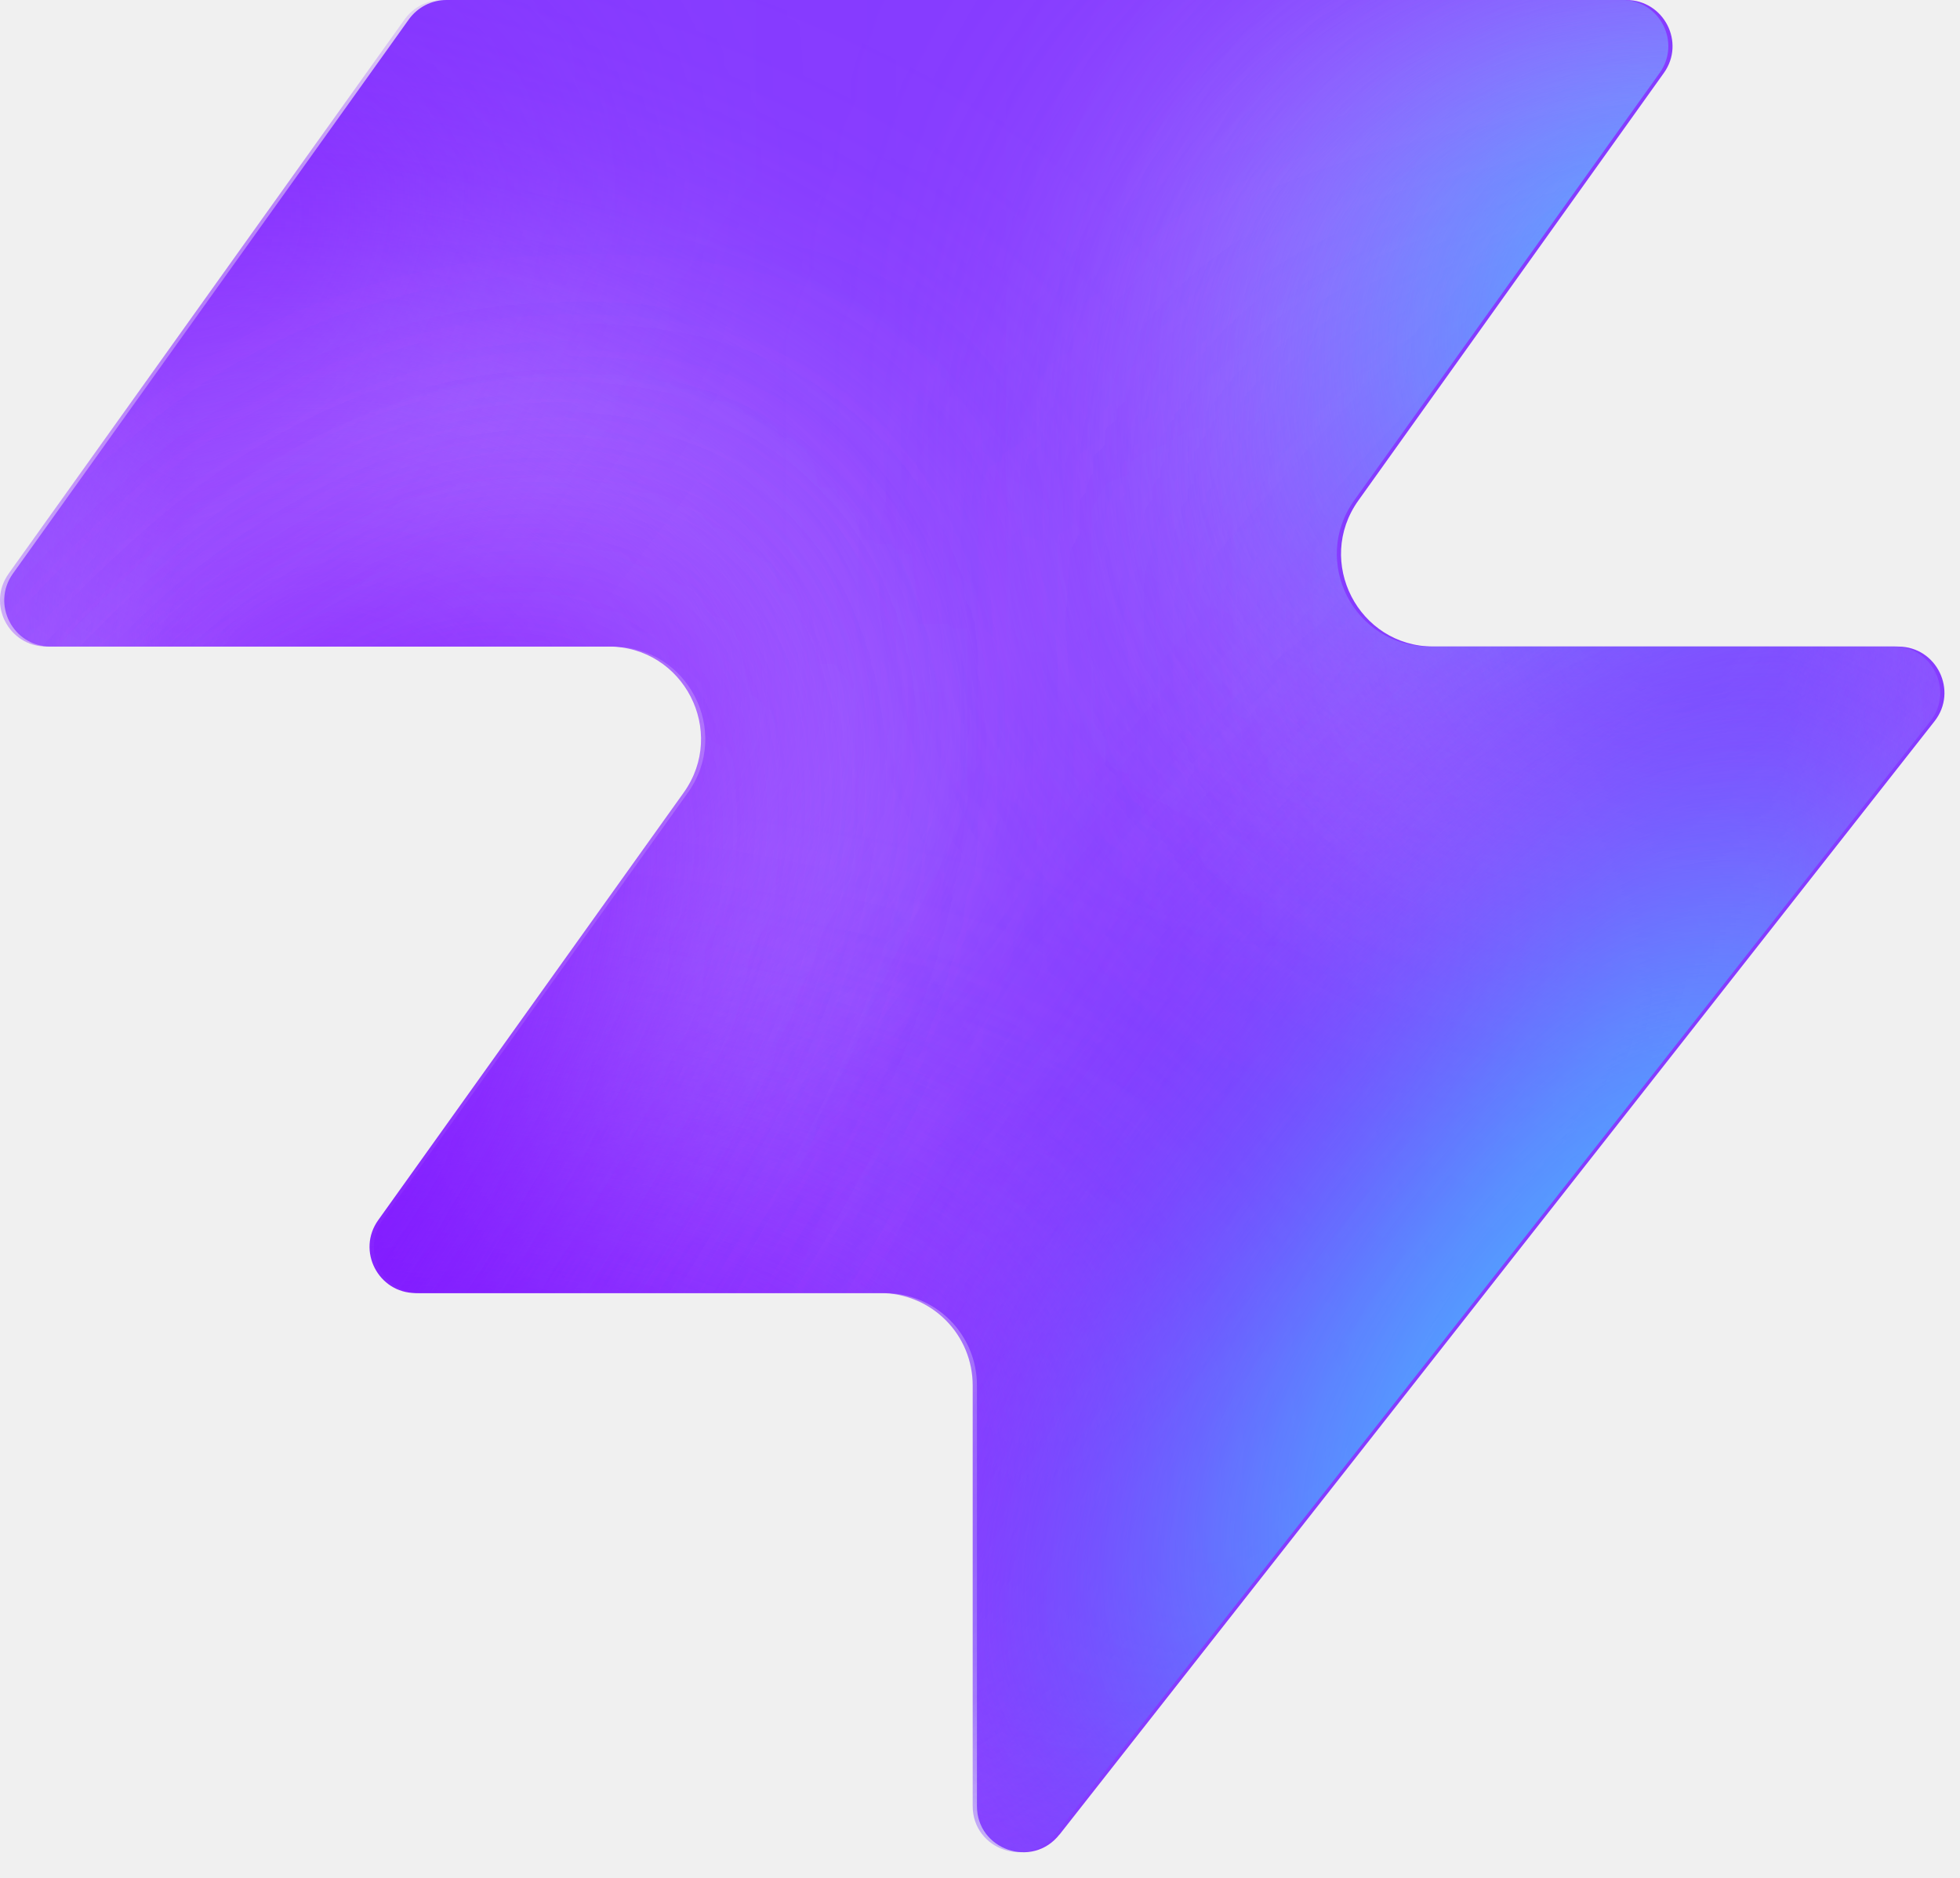
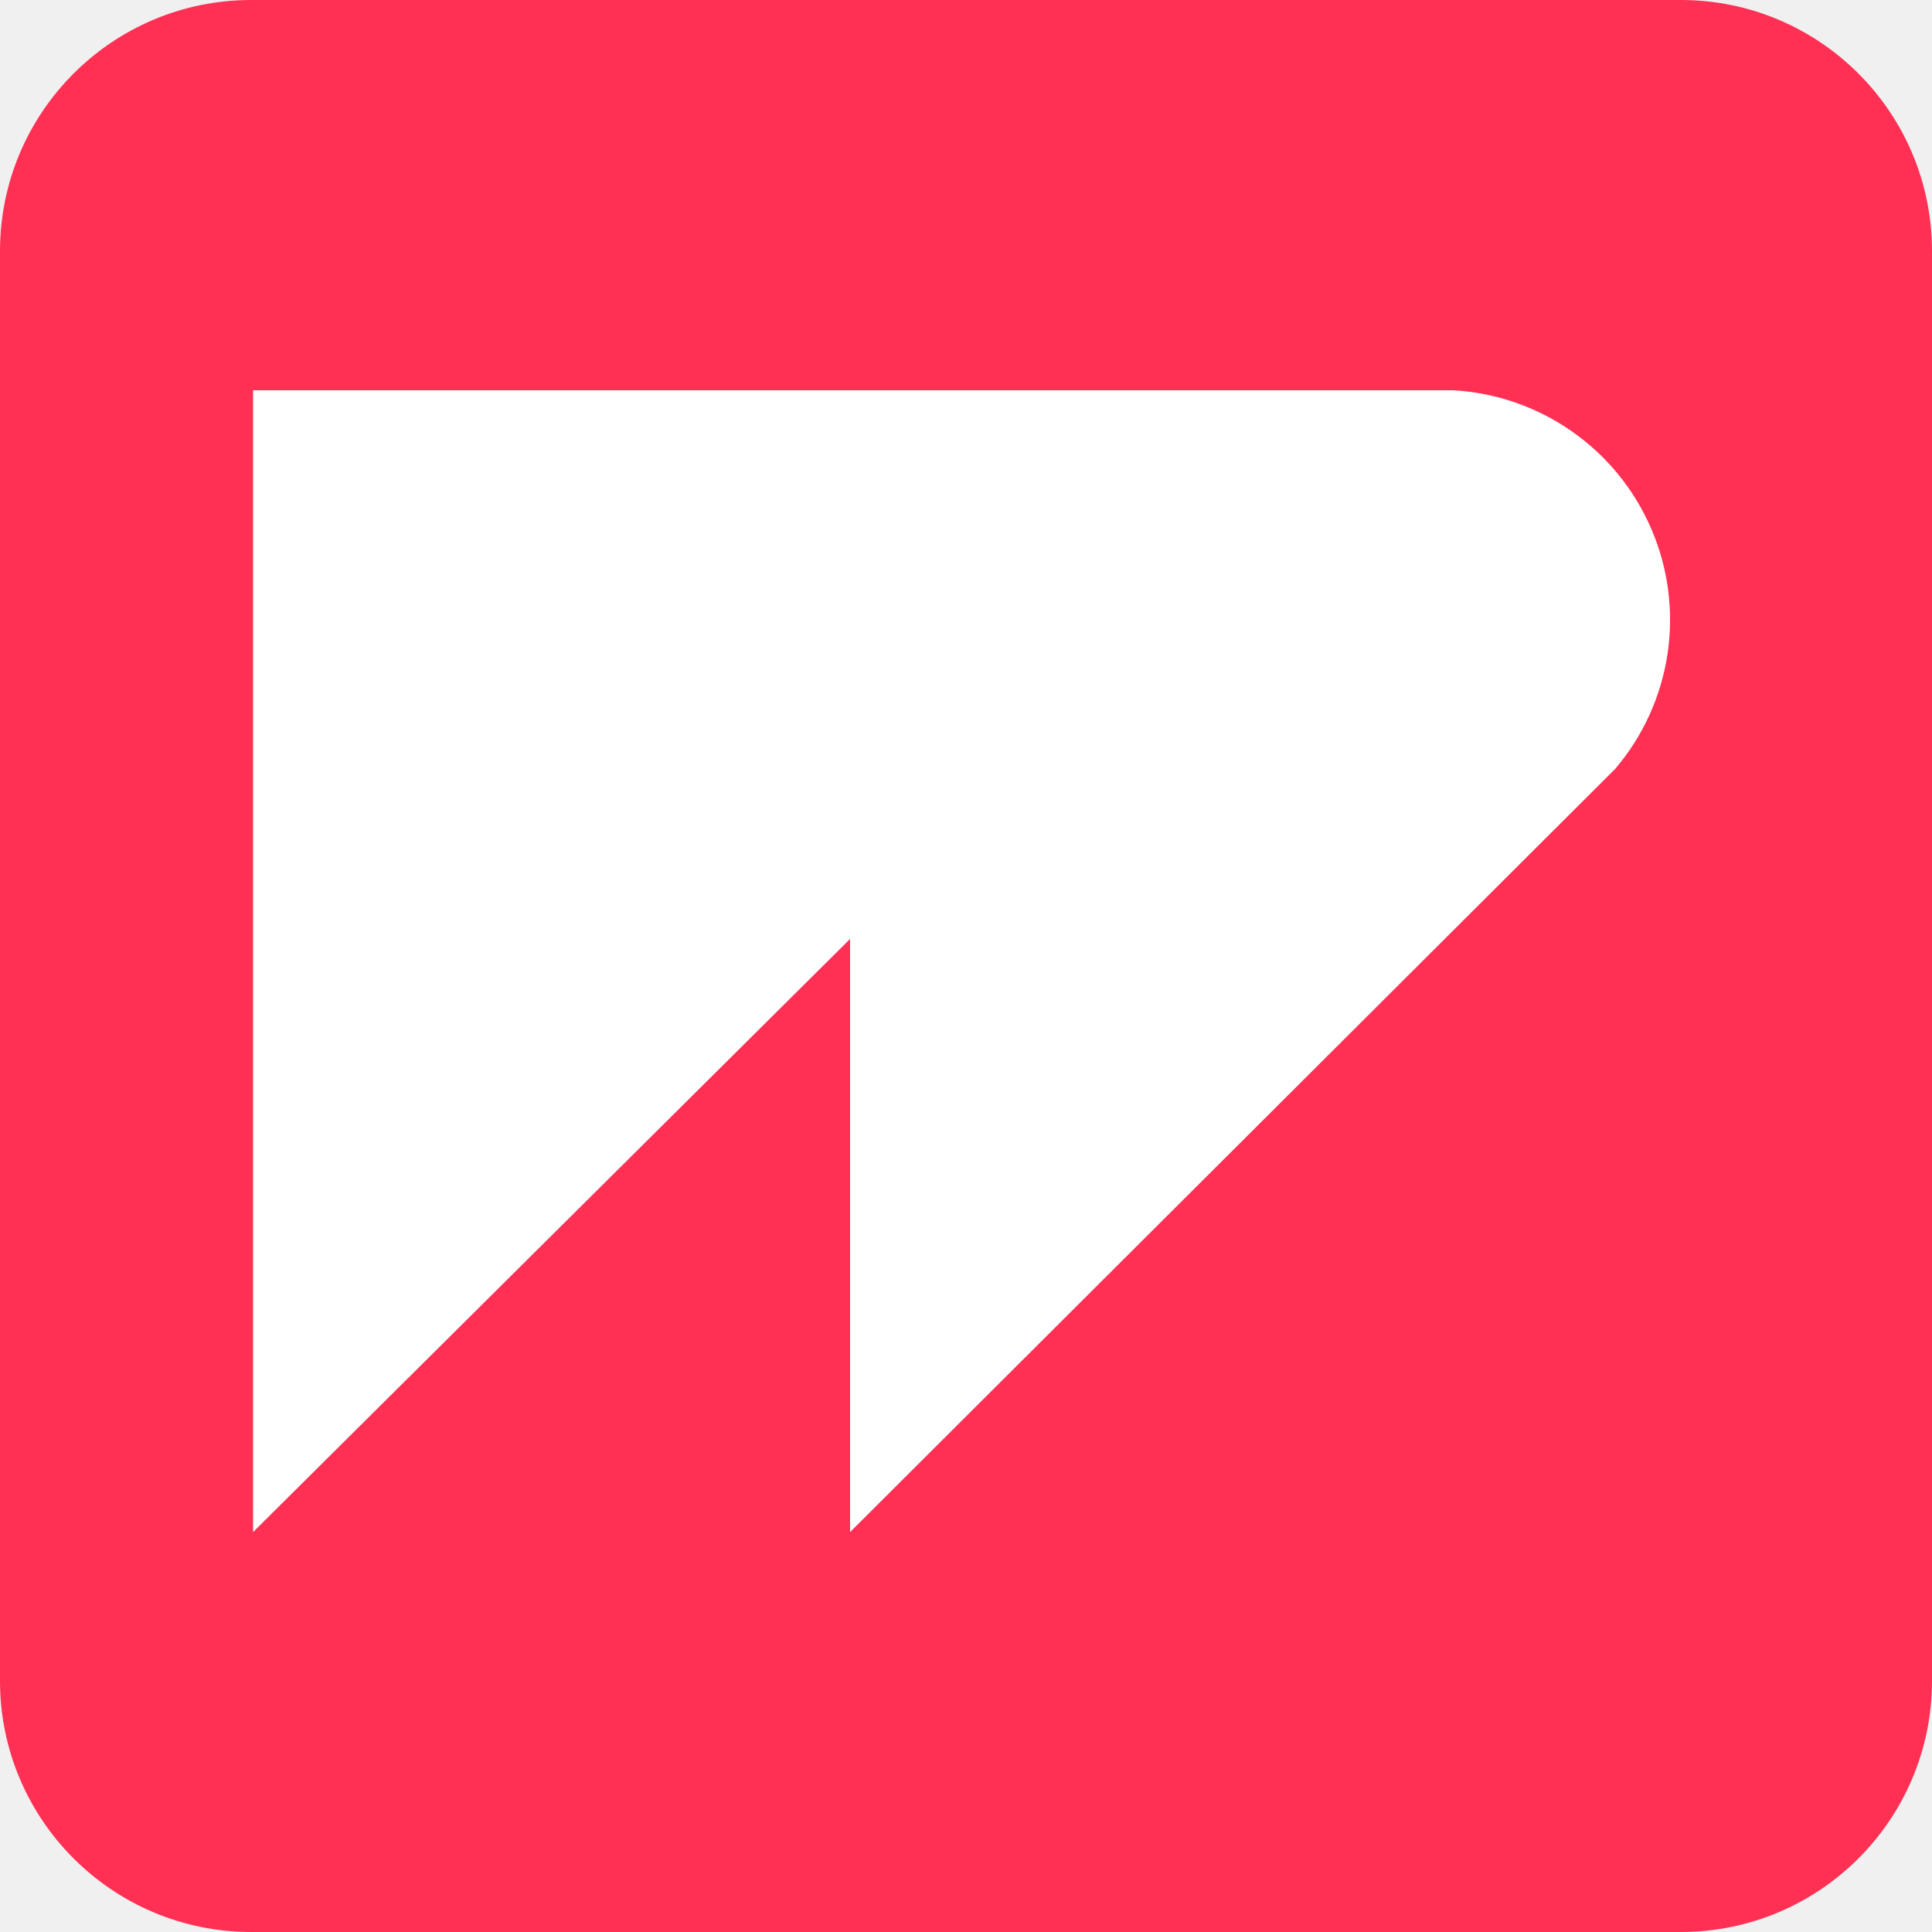
- <svg xmlns="http://www.w3.org/2000/svg" width="48" height="46" fill="none" viewBox="0 0 48 46">
-   <path fill="#863bff" d="M25.946 44.938c-.664.845-2.021.375-2.021-.698V33.937a2.26 2.26 0 0 0-2.262-2.262H10.287c-.92 0-1.456-1.04-.92-1.788l7.48-10.471c1.07-1.497 0-3.578-1.842-3.578H1.237c-.92 0-1.456-1.04-.92-1.788L10.013.474c.214-.297.556-.474.92-.474h28.894c.92 0 1.456 1.04.92 1.788l-7.48 10.471c-1.07 1.498 0 3.579 1.842 3.579h11.377c.943 0 1.473 1.088.89 1.83L25.947 44.94z" style="fill:#863bff;fill:color(display-p3 .525 .23 1);fill-opacity:1" />
-   <mask id="a" width="48" height="46" x="0" y="0" maskUnits="userSpaceOnUse" style="mask-type:alpha">
-     <path fill="#000" d="M25.842 44.938c-.664.844-2.021.375-2.021-.698V33.937a2.26 2.26 0 0 0-2.262-2.262H10.183c-.92 0-1.456-1.04-.92-1.788l7.48-10.471c1.07-1.498 0-3.579-1.842-3.579H1.133c-.92 0-1.456-1.04-.92-1.787L9.91.473c.214-.297.556-.474.92-.474h28.894c.92 0 1.456 1.04.92 1.788l-7.48 10.471c-1.07 1.498 0 3.578 1.842 3.578h11.377c.943 0 1.473 1.088.89 1.832L25.843 44.94z" style="fill:#000;fill-opacity:1" />
-   </mask>
-   <g mask="url(#a)">
-     <g filter="url(#b)">
-       <ellipse cx="5.508" cy="14.704" fill="#ede6ff" rx="5.508" ry="14.704" style="fill:#ede6ff;fill:color(display-p3 .927 .903 1);fill-opacity:1" transform="matrix(.00324 1 1 -.00324 -4.47 31.516)" />
-     </g>
-     <g filter="url(#c)">
-       <ellipse cx="10.399" cy="29.851" fill="#ede6ff" rx="10.399" ry="29.851" style="fill:#ede6ff;fill:color(display-p3 .927 .903 1);fill-opacity:1" transform="matrix(.00324 1 1 -.00324 -39.328 7.883)" />
-     </g>
-     <g filter="url(#d)">
-       <ellipse cx="5.508" cy="30.487" fill="#7e14ff" rx="5.508" ry="30.487" style="fill:#7e14ff;fill:color(display-p3 .492 .077 1);fill-opacity:1" transform="rotate(89.814 -25.913 -14.639)scale(1 -1)" />
-     </g>
-     <g filter="url(#e)">
-       <ellipse cx="5.508" cy="30.599" fill="#7e14ff" rx="5.508" ry="30.599" style="fill:#7e14ff;fill:color(display-p3 .492 .077 1);fill-opacity:1" transform="rotate(89.814 -32.644 -3.334)scale(1 -1)" />
-     </g>
-     <g filter="url(#f)">
-       <ellipse cx="5.508" cy="30.599" fill="#7e14ff" rx="5.508" ry="30.599" style="fill:#7e14ff;fill:color(display-p3 .492 .077 1);fill-opacity:1" transform="matrix(.00324 1 1 -.00324 -34.34 30.47)" />
-     </g>
-     <g filter="url(#g)">
-       <ellipse cx="14.072" cy="22.078" fill="#ede6ff" rx="14.072" ry="22.078" style="fill:#ede6ff;fill:color(display-p3 .927 .903 1);fill-opacity:1" transform="rotate(93.35 24.506 48.493)scale(-1 1)" />
-     </g>
-     <g filter="url(#h)">
-       <ellipse cx="3.47" cy="21.501" fill="#7e14ff" rx="3.47" ry="21.501" style="fill:#7e14ff;fill:color(display-p3 .492 .077 1);fill-opacity:1" transform="rotate(89.009 28.708 47.59)scale(-1 1)" />
-     </g>
-     <g filter="url(#i)">
-       <ellipse cx="3.47" cy="21.501" fill="#7e14ff" rx="3.47" ry="21.501" style="fill:#7e14ff;fill:color(display-p3 .492 .077 1);fill-opacity:1" transform="rotate(89.009 28.708 47.59)scale(-1 1)" />
-     </g>
-     <g filter="url(#j)">
-       <ellipse cx=".387" cy="8.972" fill="#7e14ff" rx="4.407" ry="29.108" style="fill:#7e14ff;fill:color(display-p3 .492 .077 1);fill-opacity:1" transform="rotate(39.51 .387 8.972)" />
-     </g>
-     <g filter="url(#k)">
-       <ellipse cx="47.523" cy="-6.092" fill="#7e14ff" rx="4.407" ry="29.108" style="fill:#7e14ff;fill:color(display-p3 .492 .077 1);fill-opacity:1" transform="rotate(37.892 47.523 -6.092)" />
-     </g>
-     <g filter="url(#l)">
-       <ellipse cx="41.412" cy="6.333" fill="#47bfff" rx="5.971" ry="9.665" style="fill:#47bfff;fill:color(display-p3 .28 .748 1);fill-opacity:1" transform="rotate(37.892 41.412 6.333)" />
-     </g>
-     <g filter="url(#m)">
-       <ellipse cx="-1.879" cy="38.332" fill="#7e14ff" rx="4.407" ry="29.108" style="fill:#7e14ff;fill:color(display-p3 .492 .077 1);fill-opacity:1" transform="rotate(37.892 -1.88 38.332)" />
-     </g>
-     <g filter="url(#n)">
-       <ellipse cx="-1.879" cy="38.332" fill="#7e14ff" rx="4.407" ry="29.108" style="fill:#7e14ff;fill:color(display-p3 .492 .077 1);fill-opacity:1" transform="rotate(37.892 -1.88 38.332)" />
-     </g>
-     <g filter="url(#o)">
-       <ellipse cx="35.651" cy="29.907" fill="#7e14ff" rx="4.407" ry="29.108" style="fill:#7e14ff;fill:color(display-p3 .492 .077 1);fill-opacity:1" transform="rotate(37.892 35.651 29.907)" />
-     </g>
-     <g filter="url(#p)">
-       <ellipse cx="38.418" cy="32.4" fill="#47bfff" rx="5.971" ry="15.297" style="fill:#47bfff;fill:color(display-p3 .28 .748 1);fill-opacity:1" transform="rotate(37.892 38.418 32.4)" />
-     </g>
-   </g>
-   <defs>
-     <filter id="b" width="60.045" height="41.654" x="-19.77" y="16.149" color-interpolation-filters="sRGB" filterUnits="userSpaceOnUse">
-       <feFlood flood-opacity="0" result="BackgroundImageFix" />
-       <feBlend in="SourceGraphic" in2="BackgroundImageFix" result="shape" />
-       <feGaussianBlur result="effect1_foregroundBlur_2002_17158" stdDeviation="7.659" />
-     </filter>
-     <filter id="c" width="90.34" height="51.437" x="-54.613" y="-7.533" color-interpolation-filters="sRGB" filterUnits="userSpaceOnUse">
-       <feFlood flood-opacity="0" result="BackgroundImageFix" />
-       <feBlend in="SourceGraphic" in2="BackgroundImageFix" result="shape" />
-       <feGaussianBlur result="effect1_foregroundBlur_2002_17158" stdDeviation="7.659" />
-     </filter>
-     <filter id="d" width="79.355" height="29.4" x="-49.64" y="2.03" color-interpolation-filters="sRGB" filterUnits="userSpaceOnUse">
-       <feFlood flood-opacity="0" result="BackgroundImageFix" />
-       <feBlend in="SourceGraphic" in2="BackgroundImageFix" result="shape" />
-       <feGaussianBlur result="effect1_foregroundBlur_2002_17158" stdDeviation="4.596" />
-     </filter>
-     <filter id="e" width="79.579" height="29.4" x="-45.045" y="20.029" color-interpolation-filters="sRGB" filterUnits="userSpaceOnUse">
-       <feFlood flood-opacity="0" result="BackgroundImageFix" />
-       <feBlend in="SourceGraphic" in2="BackgroundImageFix" result="shape" />
-       <feGaussianBlur result="effect1_foregroundBlur_2002_17158" stdDeviation="4.596" />
-     </filter>
-     <filter id="f" width="79.579" height="29.4" x="-43.513" y="21.178" color-interpolation-filters="sRGB" filterUnits="userSpaceOnUse">
-       <feFlood flood-opacity="0" result="BackgroundImageFix" />
-       <feBlend in="SourceGraphic" in2="BackgroundImageFix" result="shape" />
-       <feGaussianBlur result="effect1_foregroundBlur_2002_17158" stdDeviation="4.596" />
-     </filter>
-     <filter id="g" width="74.749" height="58.852" x="15.756" y="-17.901" color-interpolation-filters="sRGB" filterUnits="userSpaceOnUse">
-       <feFlood flood-opacity="0" result="BackgroundImageFix" />
-       <feBlend in="SourceGraphic" in2="BackgroundImageFix" result="shape" />
-       <feGaussianBlur result="effect1_foregroundBlur_2002_17158" stdDeviation="7.659" />
-     </filter>
-     <filter id="h" width="61.377" height="25.362" x="23.548" y="2.284" color-interpolation-filters="sRGB" filterUnits="userSpaceOnUse">
-       <feFlood flood-opacity="0" result="BackgroundImageFix" />
-       <feBlend in="SourceGraphic" in2="BackgroundImageFix" result="shape" />
-       <feGaussianBlur result="effect1_foregroundBlur_2002_17158" stdDeviation="4.596" />
-     </filter>
-     <filter id="i" width="61.377" height="25.362" x="23.548" y="2.284" color-interpolation-filters="sRGB" filterUnits="userSpaceOnUse">
-       <feFlood flood-opacity="0" result="BackgroundImageFix" />
-       <feBlend in="SourceGraphic" in2="BackgroundImageFix" result="shape" />
-       <feGaussianBlur result="effect1_foregroundBlur_2002_17158" stdDeviation="4.596" />
-     </filter>
-     <filter id="j" width="56.045" height="63.649" x="-27.636" y="-22.853" color-interpolation-filters="sRGB" filterUnits="userSpaceOnUse">
-       <feFlood flood-opacity="0" result="BackgroundImageFix" />
-       <feBlend in="SourceGraphic" in2="BackgroundImageFix" result="shape" />
-       <feGaussianBlur result="effect1_foregroundBlur_2002_17158" stdDeviation="4.596" />
-     </filter>
-     <filter id="k" width="54.814" height="64.646" x="20.116" y="-38.415" color-interpolation-filters="sRGB" filterUnits="userSpaceOnUse">
-       <feFlood flood-opacity="0" result="BackgroundImageFix" />
-       <feBlend in="SourceGraphic" in2="BackgroundImageFix" result="shape" />
-       <feGaussianBlur result="effect1_foregroundBlur_2002_17158" stdDeviation="4.596" />
-     </filter>
-     <filter id="l" width="33.541" height="35.313" x="24.641" y="-11.323" color-interpolation-filters="sRGB" filterUnits="userSpaceOnUse">
-       <feFlood flood-opacity="0" result="BackgroundImageFix" />
-       <feBlend in="SourceGraphic" in2="BackgroundImageFix" result="shape" />
-       <feGaussianBlur result="effect1_foregroundBlur_2002_17158" stdDeviation="4.596" />
-     </filter>
-     <filter id="m" width="54.814" height="64.646" x="-29.286" y="6.009" color-interpolation-filters="sRGB" filterUnits="userSpaceOnUse">
-       <feFlood flood-opacity="0" result="BackgroundImageFix" />
-       <feBlend in="SourceGraphic" in2="BackgroundImageFix" result="shape" />
-       <feGaussianBlur result="effect1_foregroundBlur_2002_17158" stdDeviation="4.596" />
-     </filter>
-     <filter id="n" width="54.814" height="64.646" x="-29.286" y="6.009" color-interpolation-filters="sRGB" filterUnits="userSpaceOnUse">
-       <feFlood flood-opacity="0" result="BackgroundImageFix" />
-       <feBlend in="SourceGraphic" in2="BackgroundImageFix" result="shape" />
-       <feGaussianBlur result="effect1_foregroundBlur_2002_17158" stdDeviation="4.596" />
-     </filter>
-     <filter id="o" width="54.814" height="64.646" x="8.244" y="-2.416" color-interpolation-filters="sRGB" filterUnits="userSpaceOnUse">
-       <feFlood flood-opacity="0" result="BackgroundImageFix" />
-       <feBlend in="SourceGraphic" in2="BackgroundImageFix" result="shape" />
-       <feGaussianBlur result="effect1_foregroundBlur_2002_17158" stdDeviation="4.596" />
-     </filter>
-     <filter id="p" width="39.409" height="43.623" x="18.713" y="10.588" color-interpolation-filters="sRGB" filterUnits="userSpaceOnUse">
-       <feFlood flood-opacity="0" result="BackgroundImageFix" />
-       <feBlend in="SourceGraphic" in2="BackgroundImageFix" result="shape" />
-       <feGaussianBlur result="effect1_foregroundBlur_2002_17158" stdDeviation="4.596" />
-     </filter>
-   </defs>
+ <svg xmlns="http://www.w3.org/2000/svg" viewBox="0 0 100 100">
+   <rect width="100" height="100" rx="13" fill="#ff3054" />
+   <path d="M13.1 20.2H75.2A11.9 11.9 0 0 1 83.6 39.8L44 79.3V48.6L13.1 79.3Z" fill="#fff" />
</svg>
